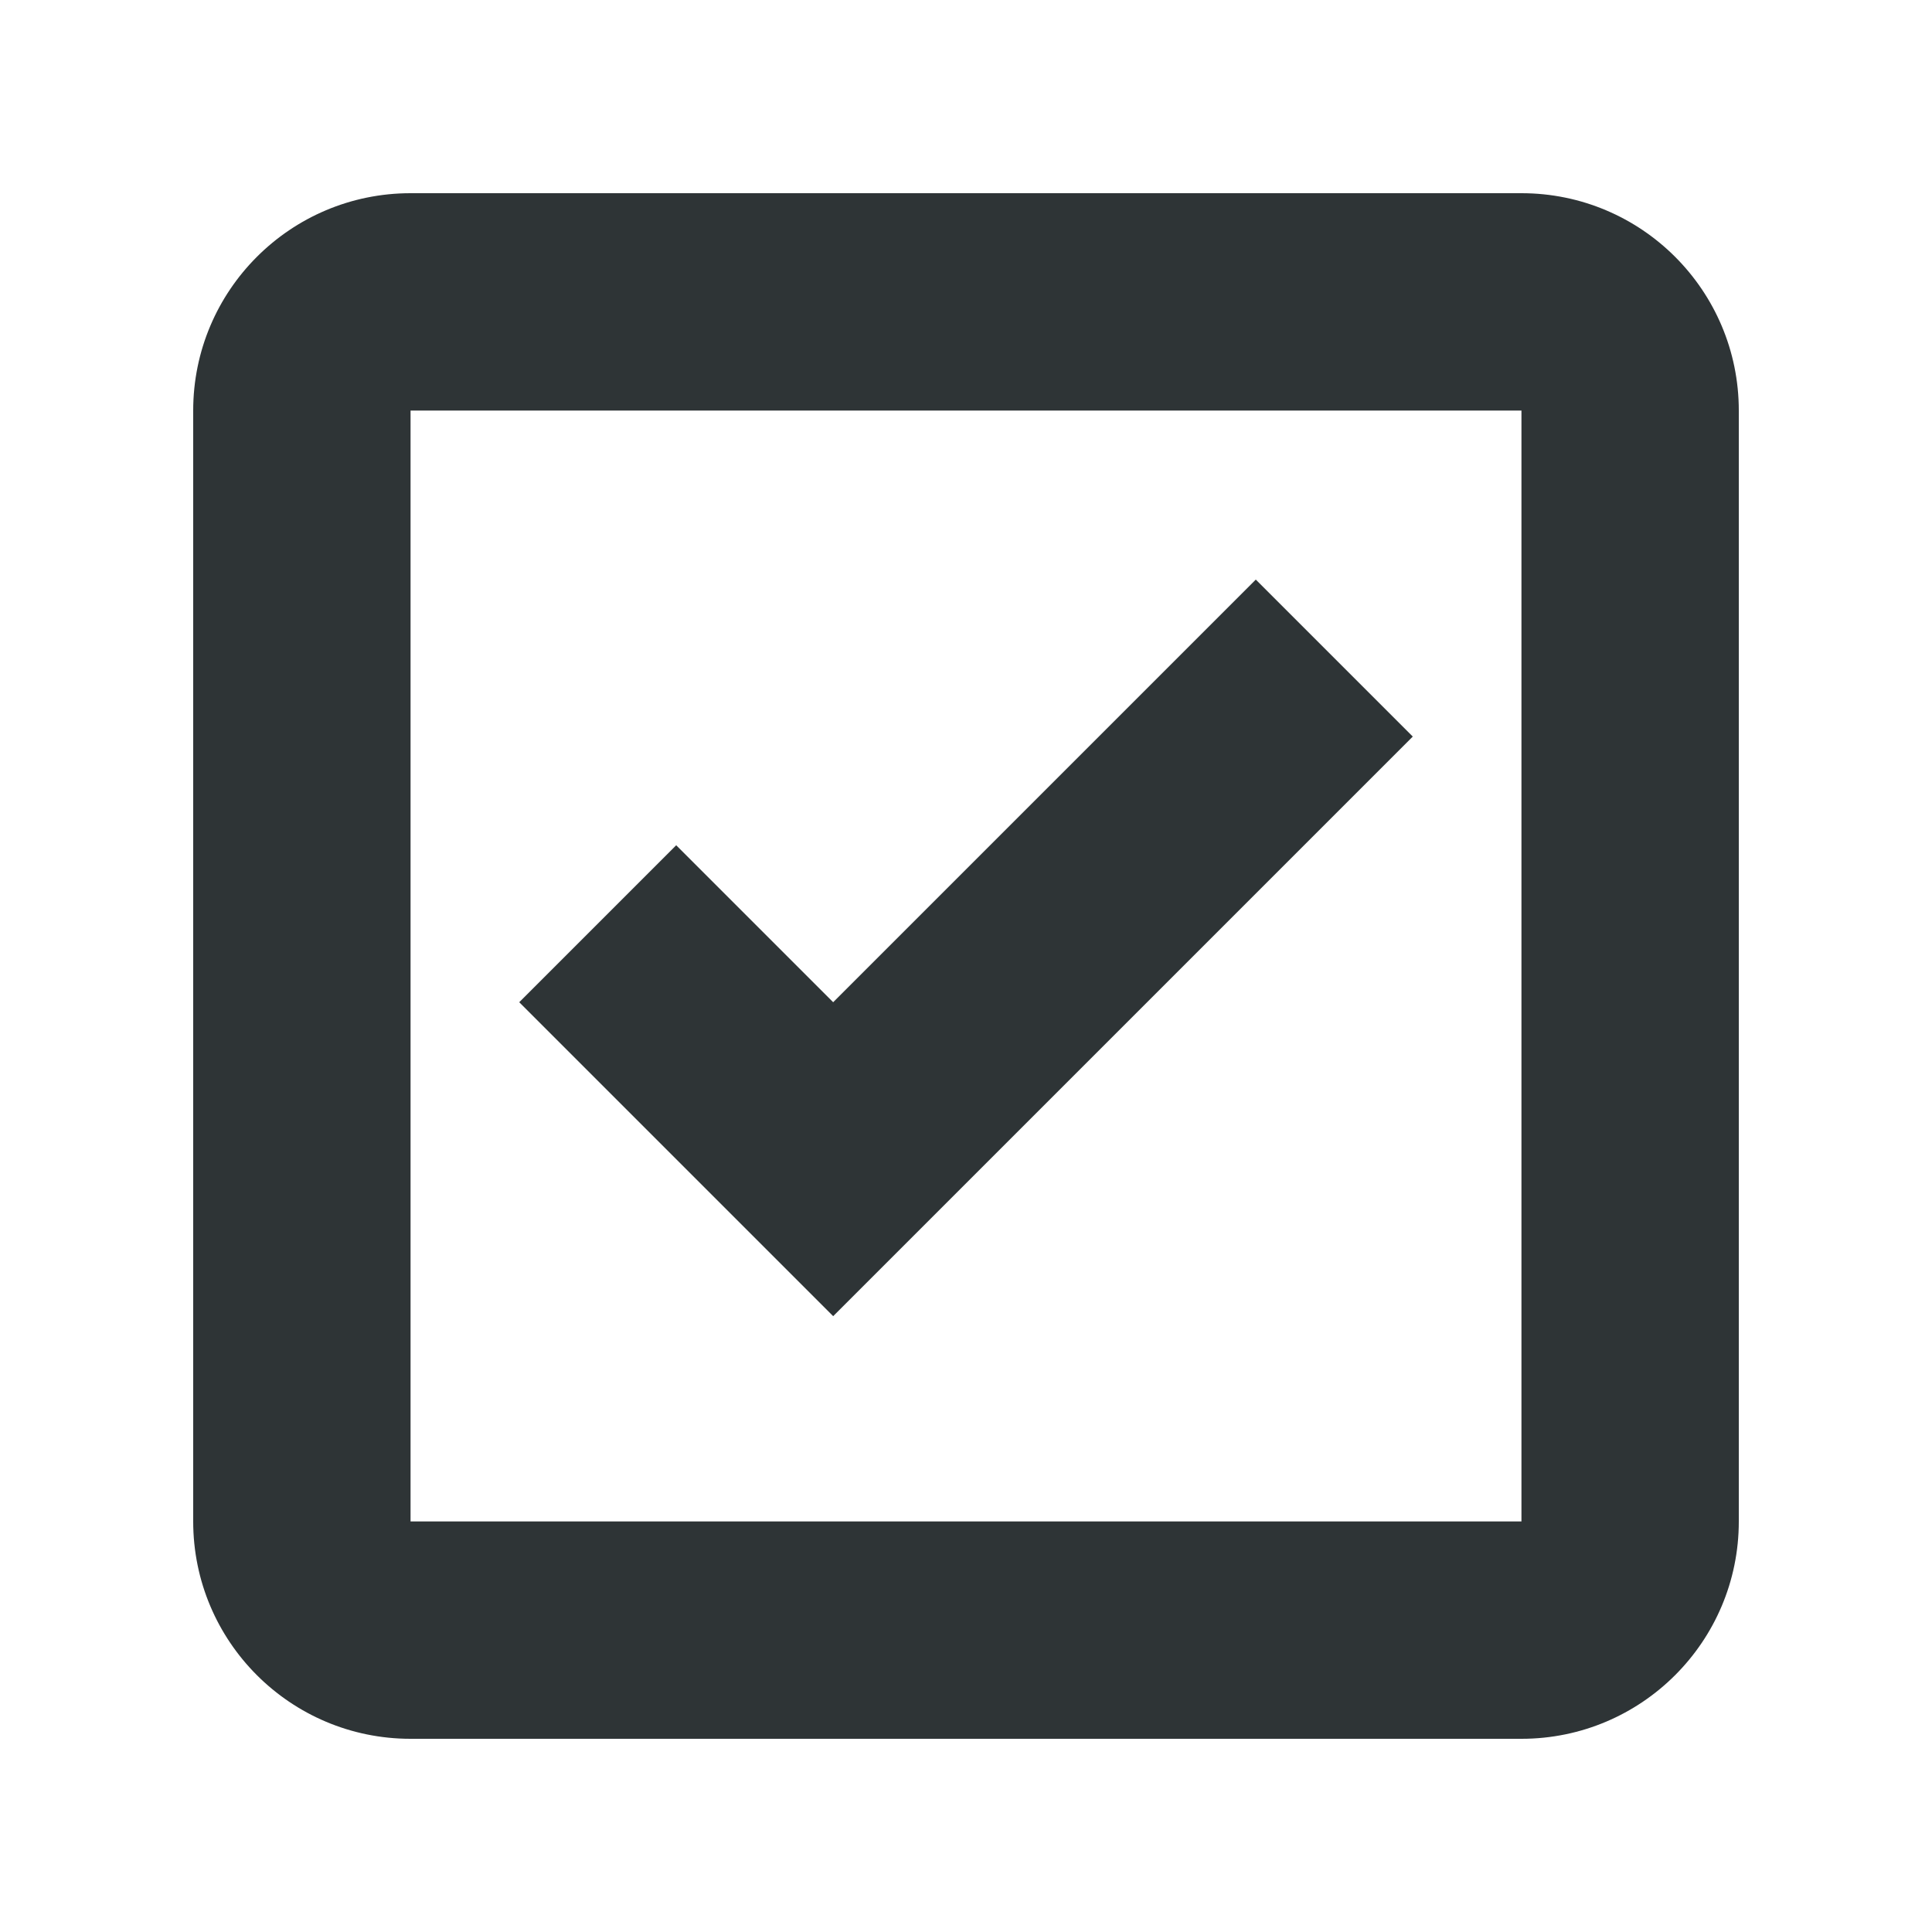
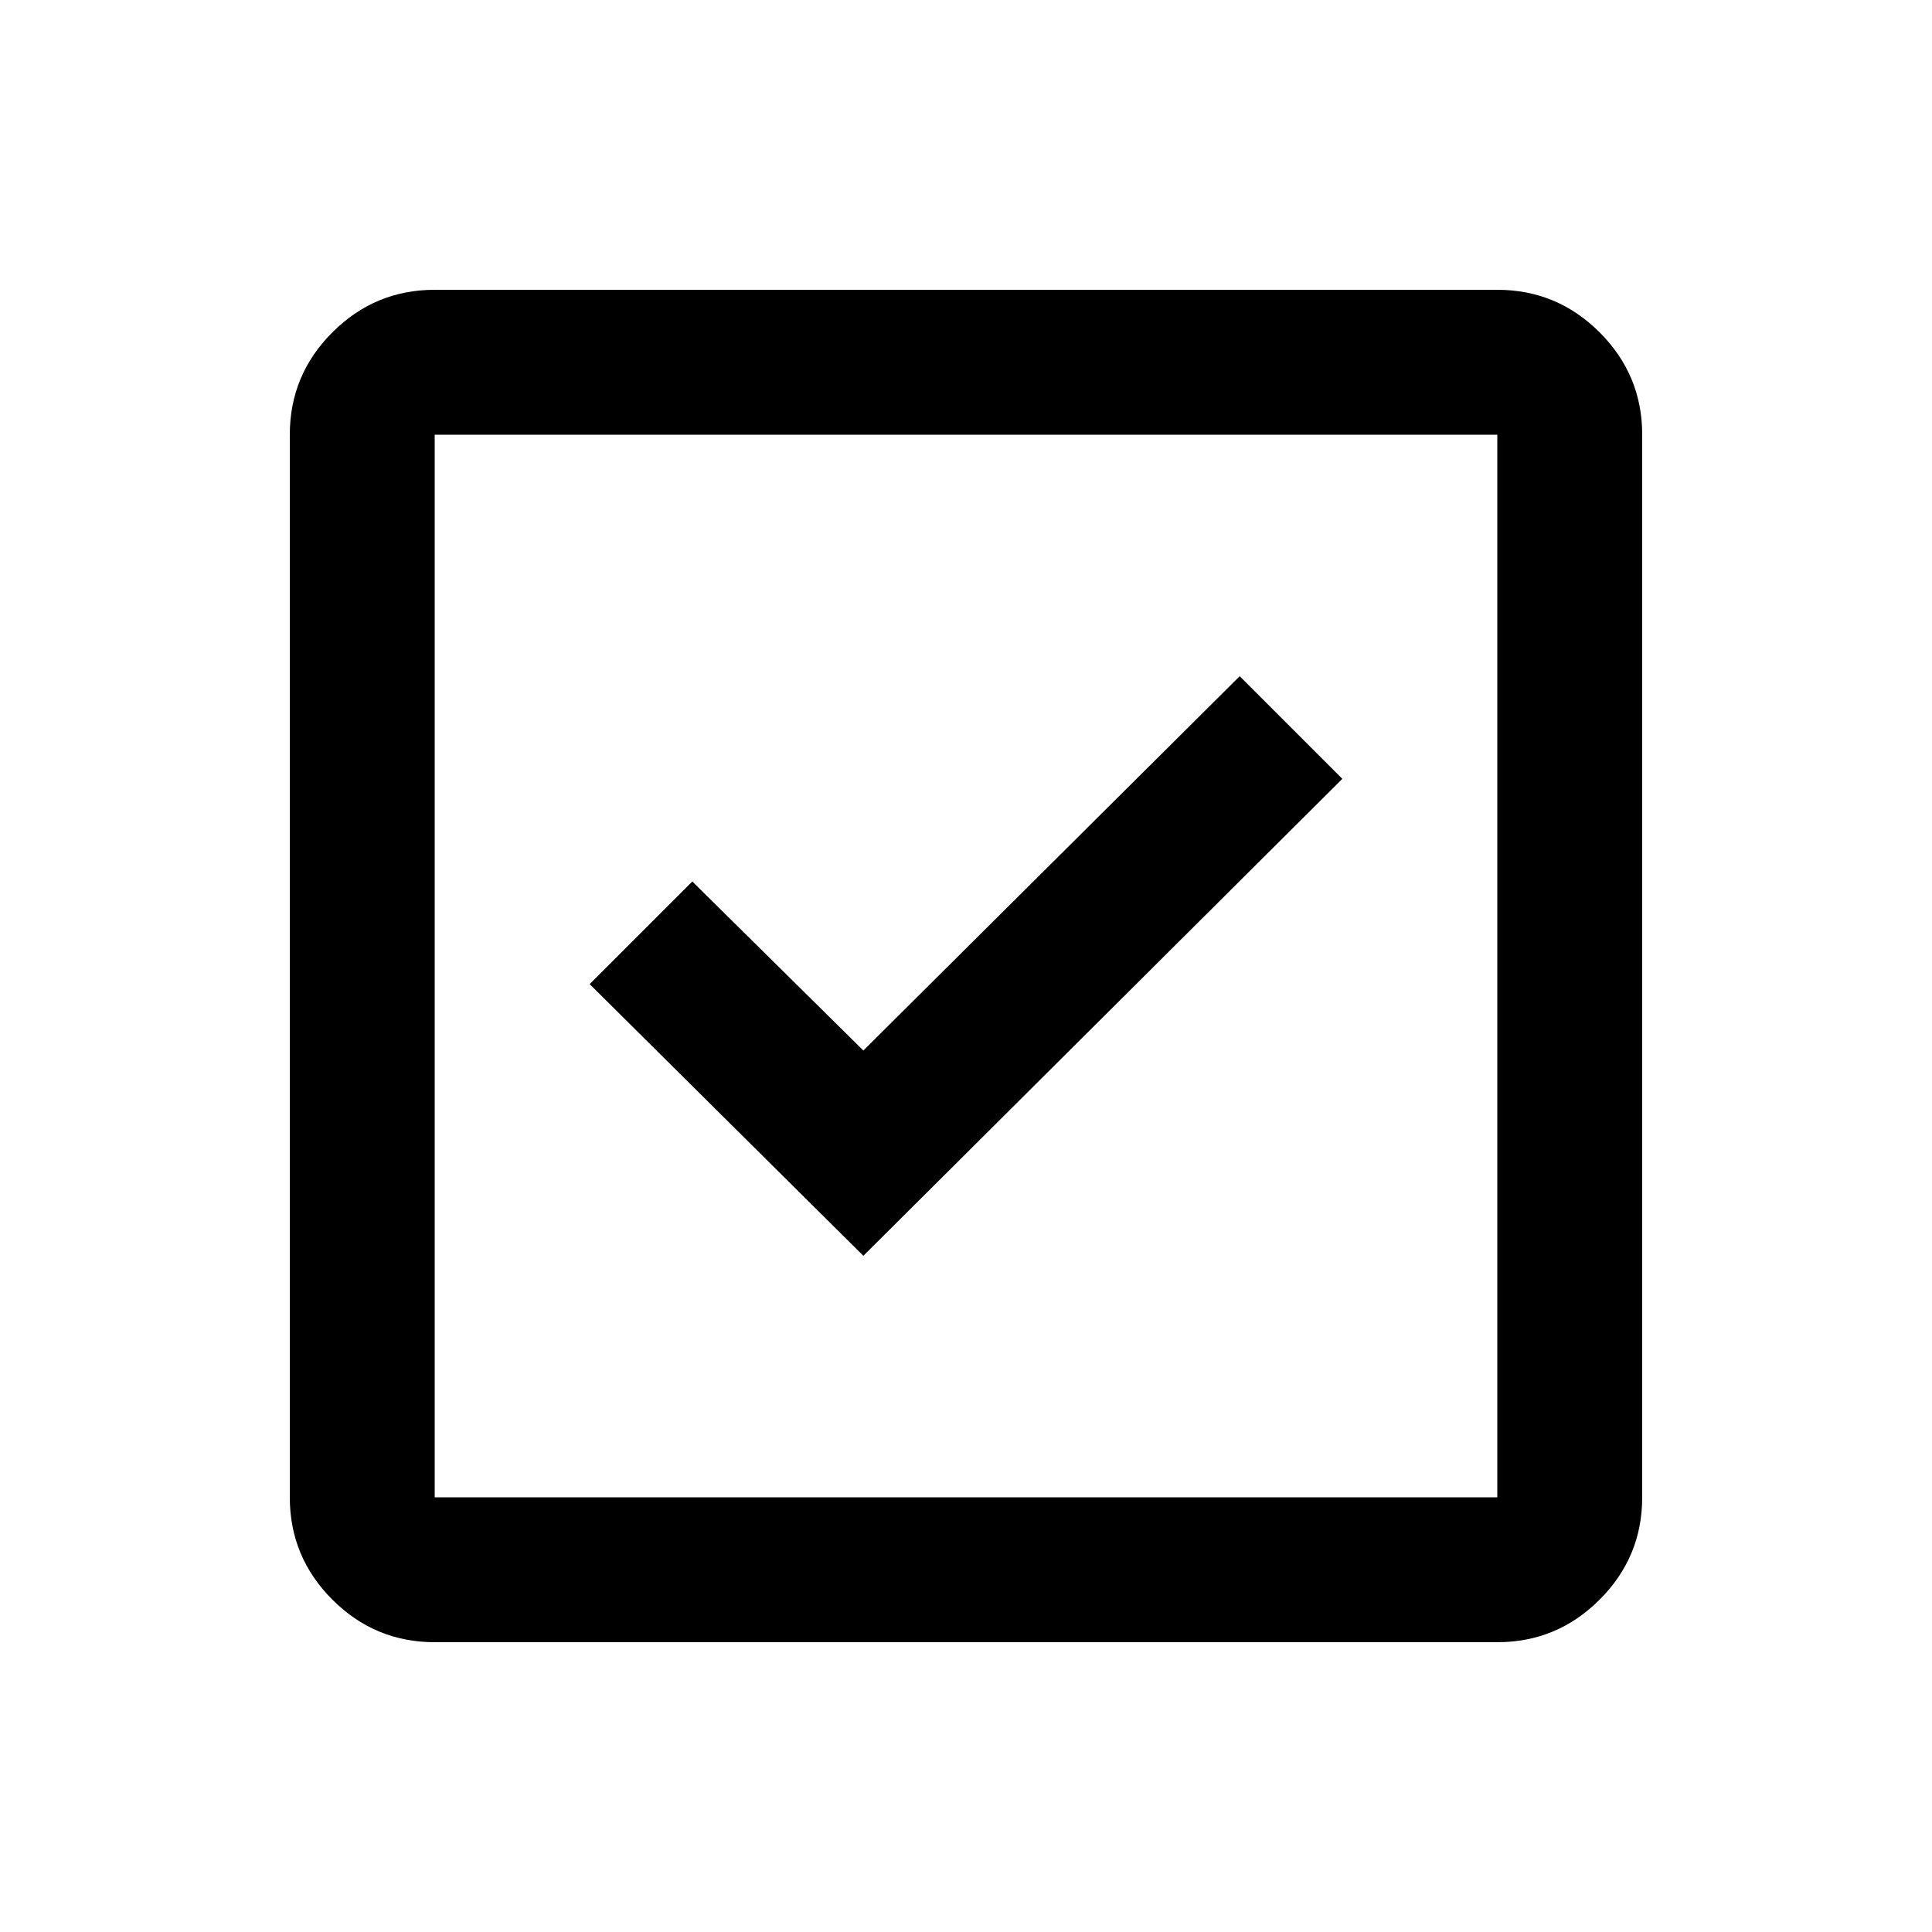
- <svg xmlns="http://www.w3.org/2000/svg" height="16px" viewBox="0 0 16 16" width="16px">
-   <path d="m 3.4 1.6 h 9.2 a 1.8 1.8 0 0 1 1.8 1.8 v 9.2 a 1.8 1.8 0 0 1 -1.8 1.8 h -9.2 a 1.8 1.8 0 0 1 -1.8 -1.8 v -9.2 a 1.8 1.8 0 0 1 1.8 -1.8 z m 0 1.8 v 9.2 h 9.2 v -9.2 z" fill="#2e3436" />
-   <path d="m 6.9 10.9 l -2.6 -2.6 l 1.3 -1.3 l 1.3 1.3 l 3.5 -3.5 l 1.3 1.3 z" fill="#2e3436" />
+ <svg xmlns="http://www.w3.org/2000/svg" width="16" height="16" fill="#000000" viewBox="0 -960 960 960">
+   <path d="m429-336 238-237-51-51-187 186-85-84-51 51 136 135ZM216-144q-29.7 0-50.85-21.15Q144-186.3 144-216v-528q0-29.7 21.15-50.85Q186.3-816 216-816h528q29.7 0 50.85 21.15Q816-773.7 816-744v528q0 29.7-21.15 50.85Q773.7-144 744-144H216Zm0-72h528v-528H216v528Zm0-528v528-528Z" />
</svg>
